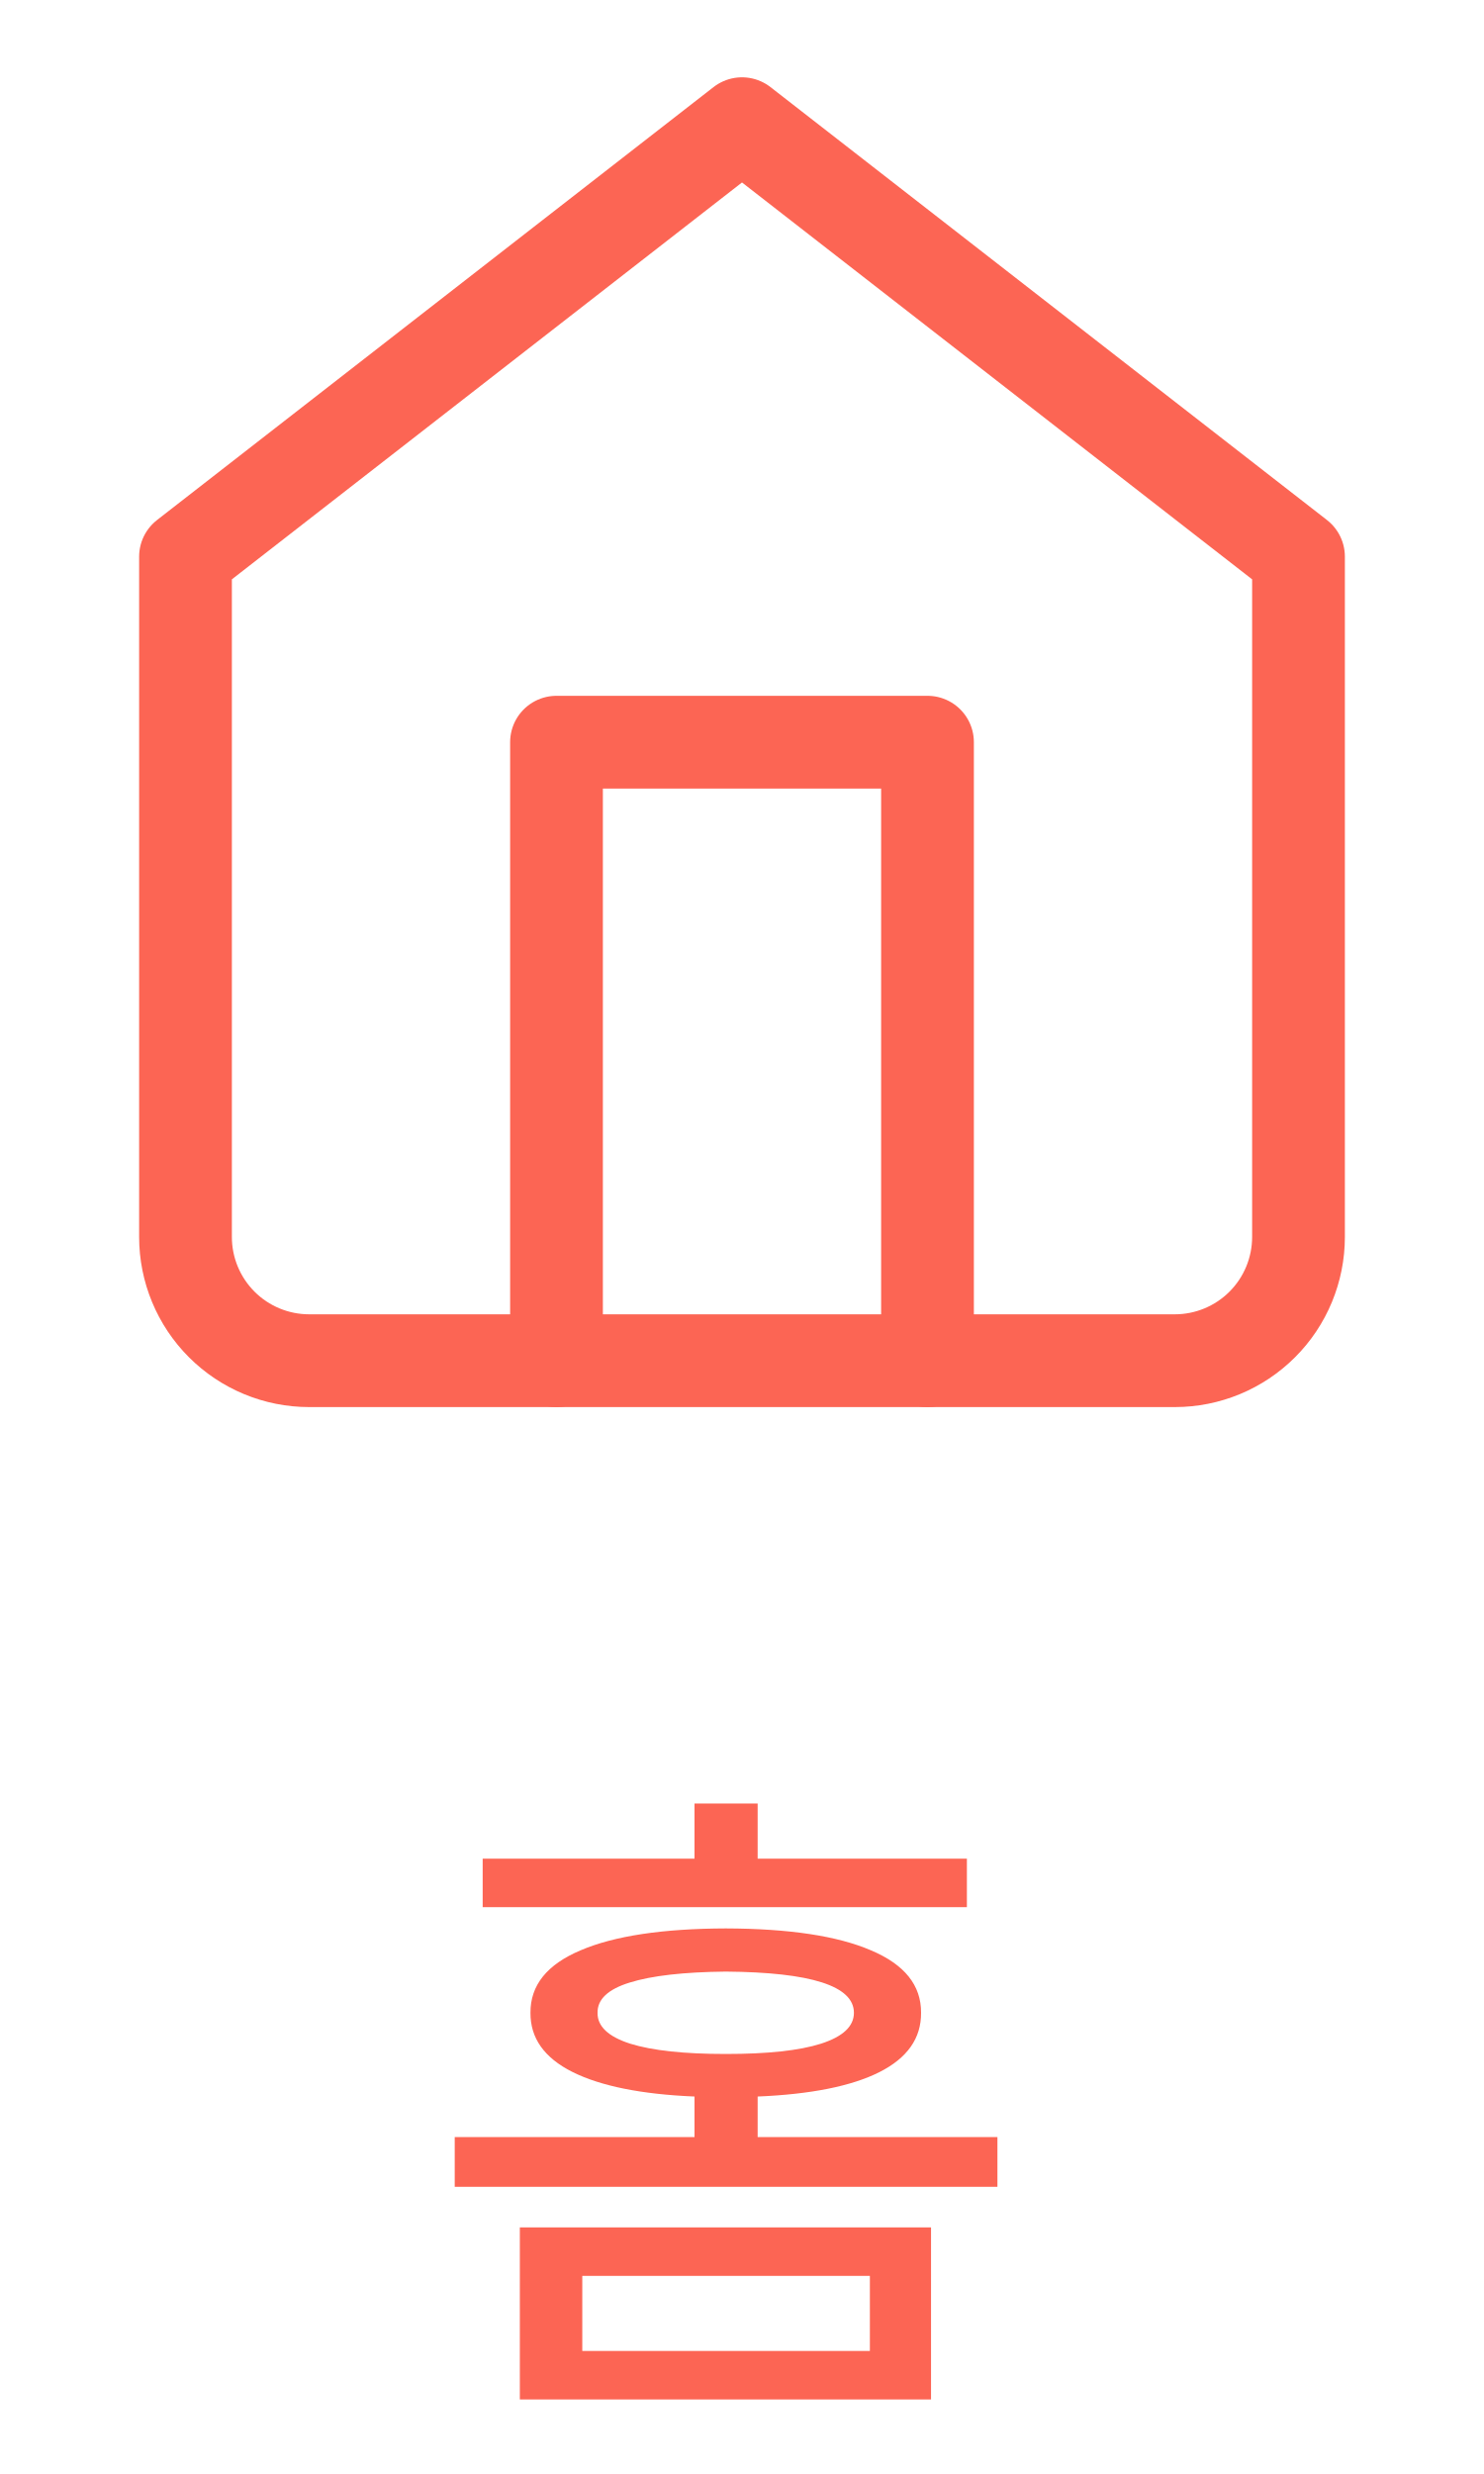
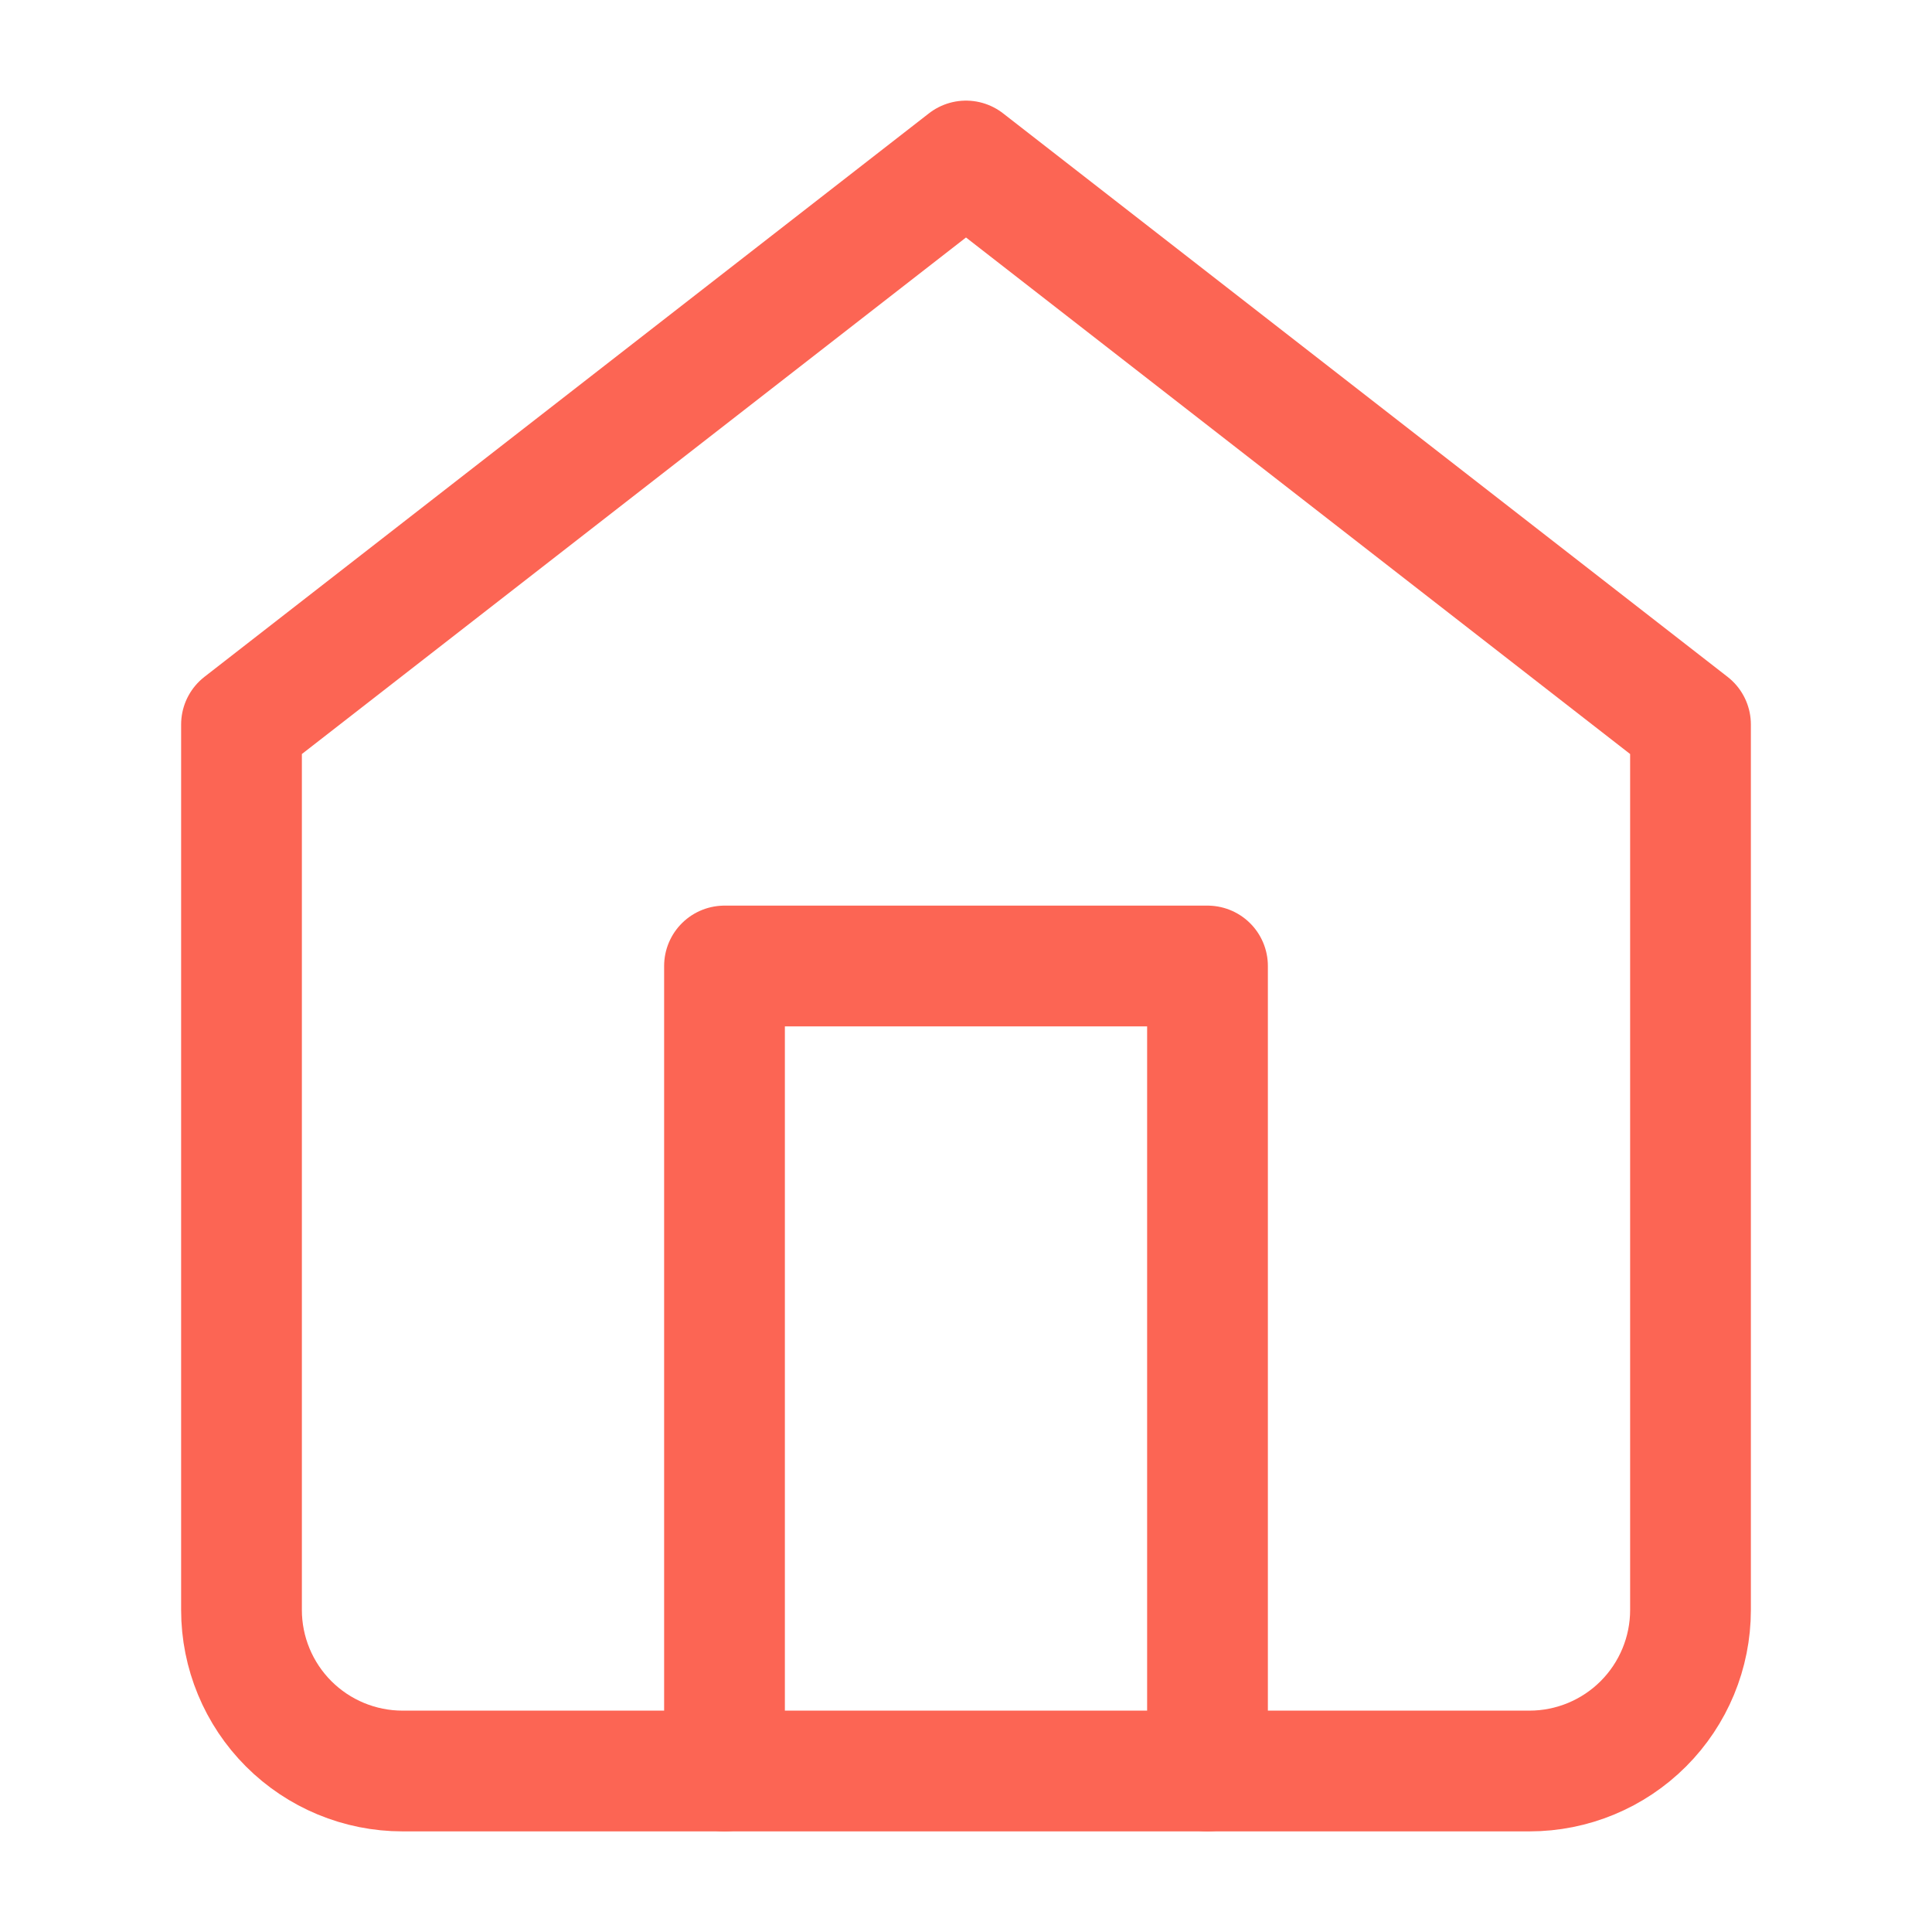
- <svg xmlns="http://www.w3.org/2000/svg" width="24" height="40" viewBox="0 0 24 40" fill="none">
-   <path d="M15.057 38.795H8.407V36.013H15.057V38.795ZM7.354 34.552H11.232V33.897C10.373 33.861 9.714 33.728 9.256 33.499C8.801 33.27 8.576 32.951 8.579 32.543C8.576 32.099 8.846 31.762 9.39 31.533C9.934 31.3 10.717 31.182 11.737 31.179C12.761 31.182 13.544 31.3 14.085 31.533C14.629 31.762 14.899 32.099 14.896 32.543C14.899 32.955 14.674 33.275 14.219 33.504C13.768 33.73 13.112 33.861 12.253 33.897V34.552H16.131V35.357H7.354V34.552ZM7.806 30.051H11.232V29.159H12.253V30.051H15.637V30.835H7.806V30.051ZM14.068 38.011V36.797H9.417V38.011H14.068ZM9.664 32.543C9.66 32.761 9.836 32.928 10.19 33.042C10.549 33.154 11.064 33.209 11.737 33.209C12.414 33.209 12.928 33.154 13.279 33.042C13.633 32.928 13.81 32.761 13.81 32.543C13.81 32.11 13.12 31.888 11.737 31.877C11.057 31.884 10.54 31.943 10.185 32.054C9.834 32.162 9.66 32.325 9.664 32.543Z" fill="#FC6554" />
+ <svg xmlns="http://www.w3.org/2000/svg" width="24" height="24" viewBox="0 0 24 24" fill="none">
  <path d="M3 9L12 2L21 9V20C21 20.53 20.789 21.039 20.414 21.414C20.039 21.789 19.53 22 19 22H5C4.47 22 3.961 21.789 3.586 21.414C3.211 21.039 3 20.53 3 20V9Z" stroke="#FC6554" stroke-width="1.5" stroke-linecap="round" stroke-linejoin="round" />
  <path d="M9 22V12H15V22" stroke="#FC6554" stroke-width="1.5" stroke-linecap="round" stroke-linejoin="round" />
</svg>
